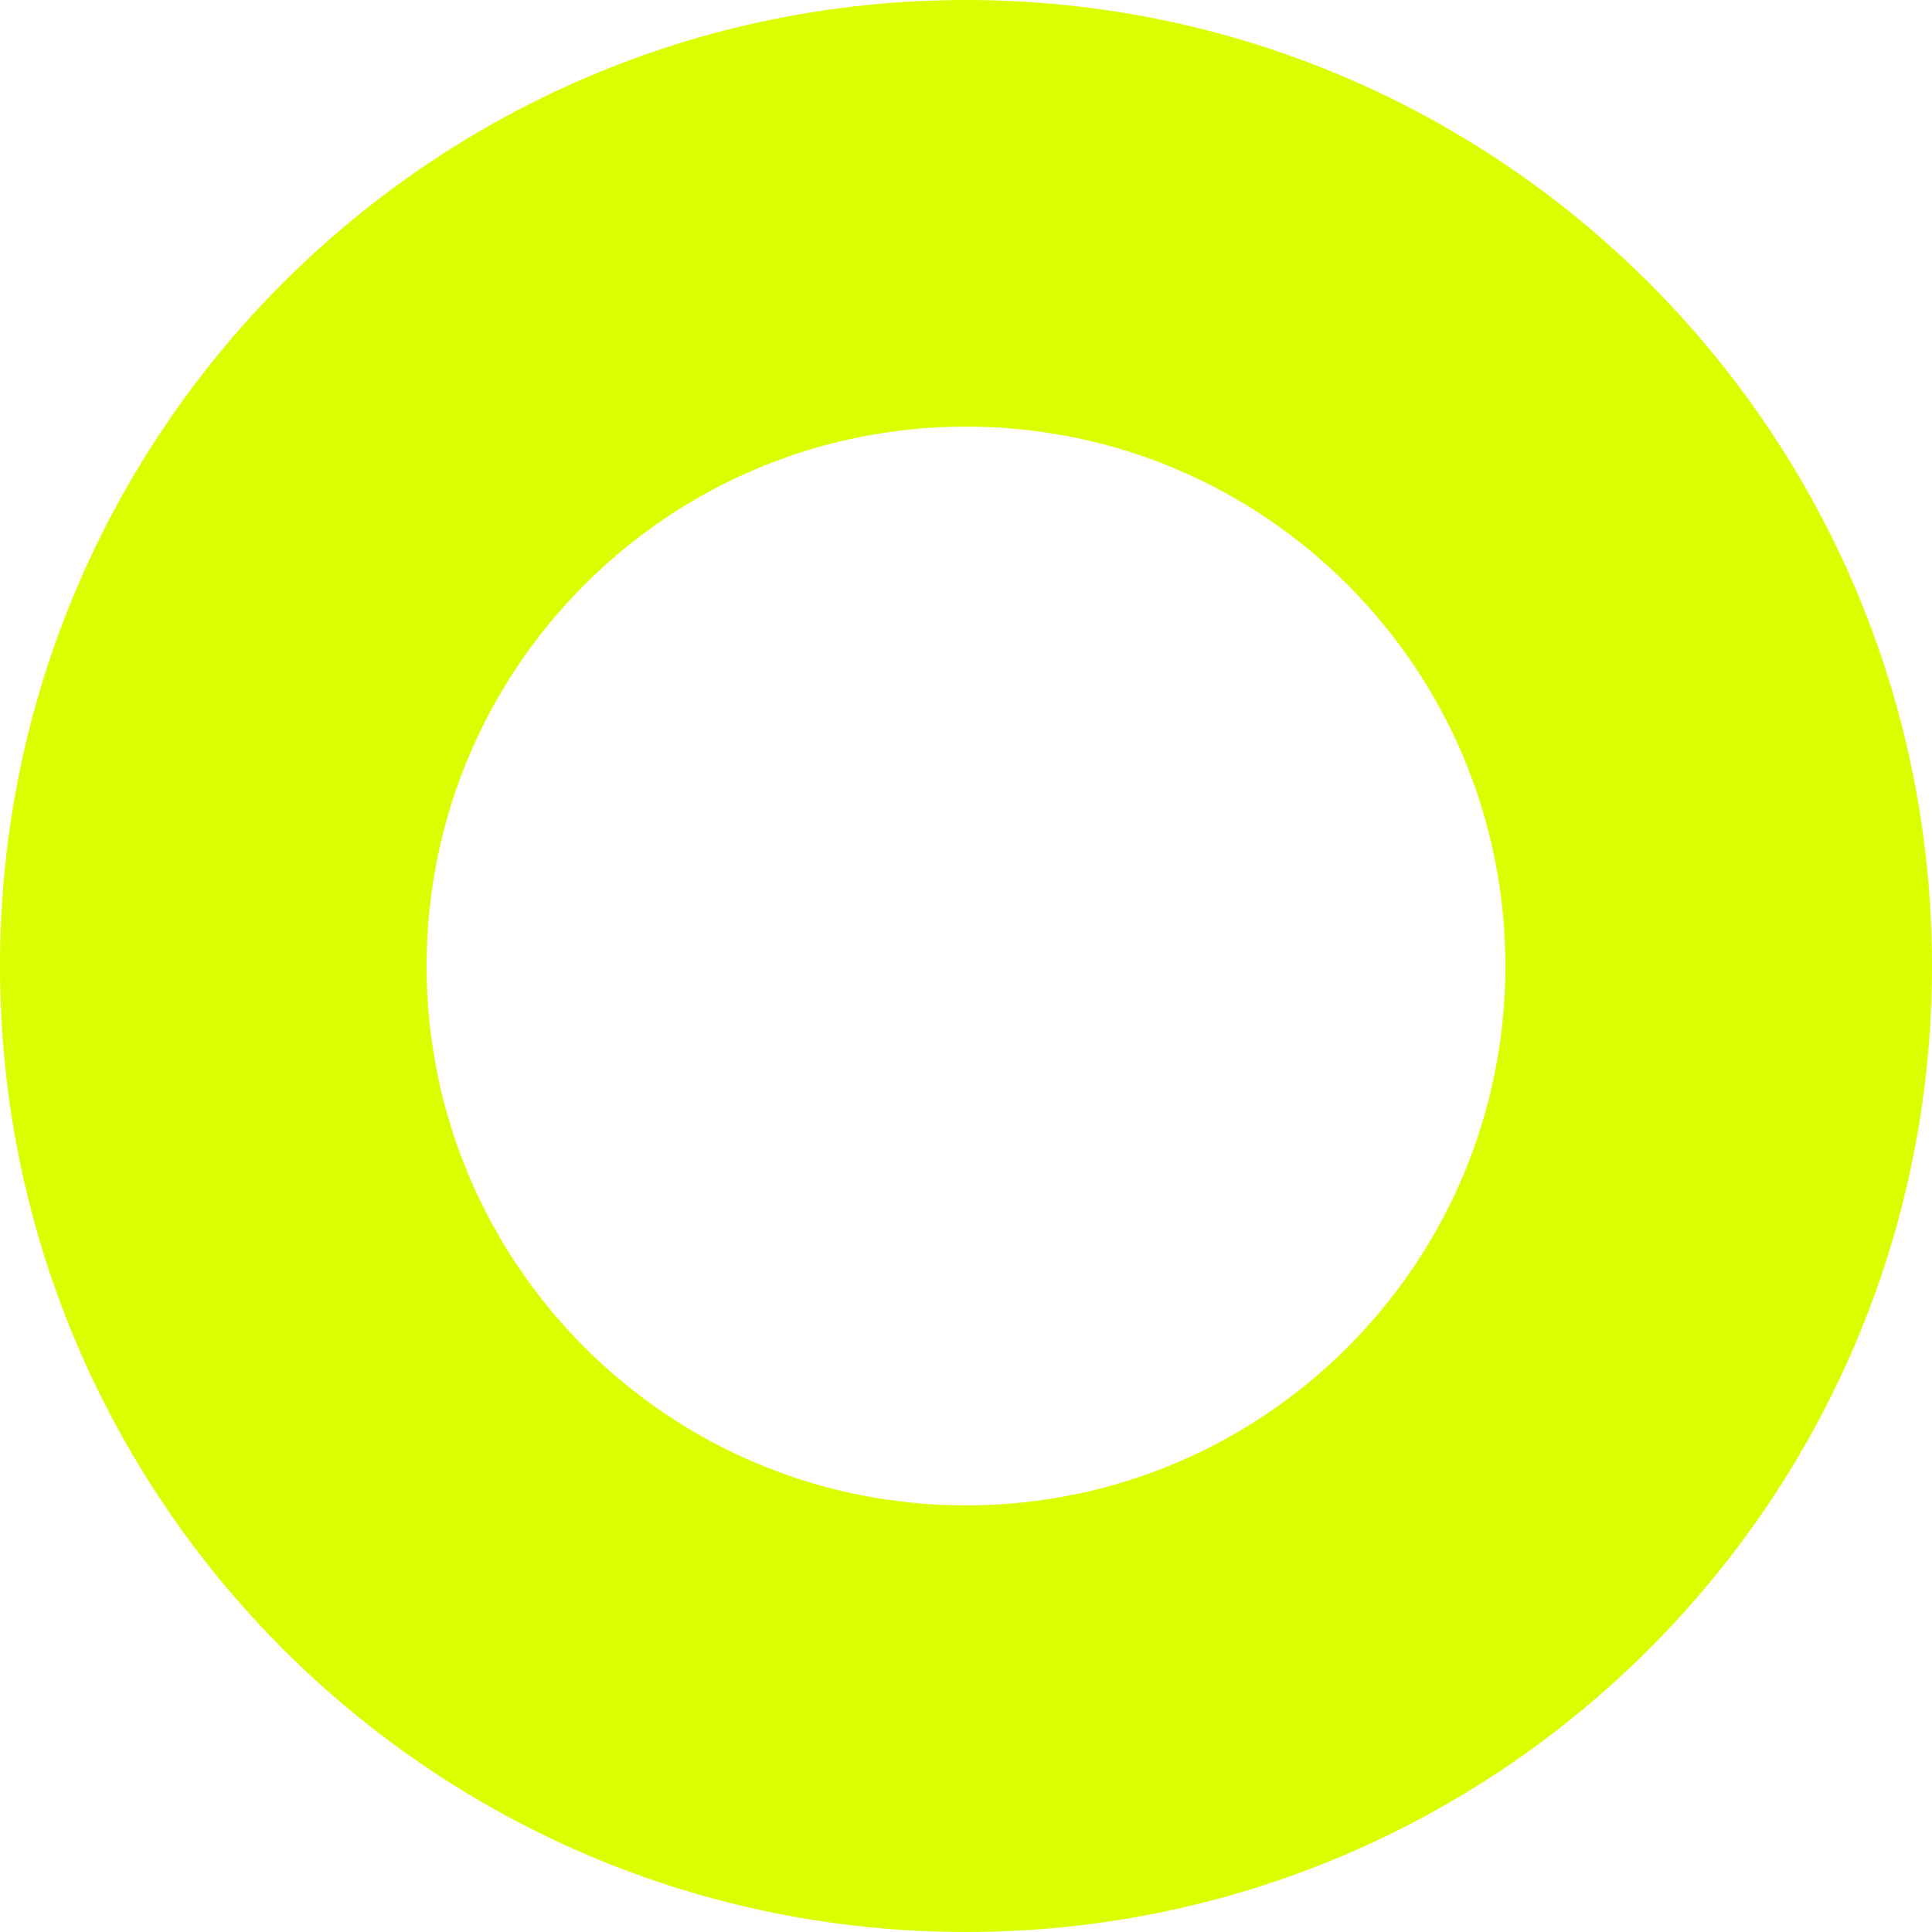
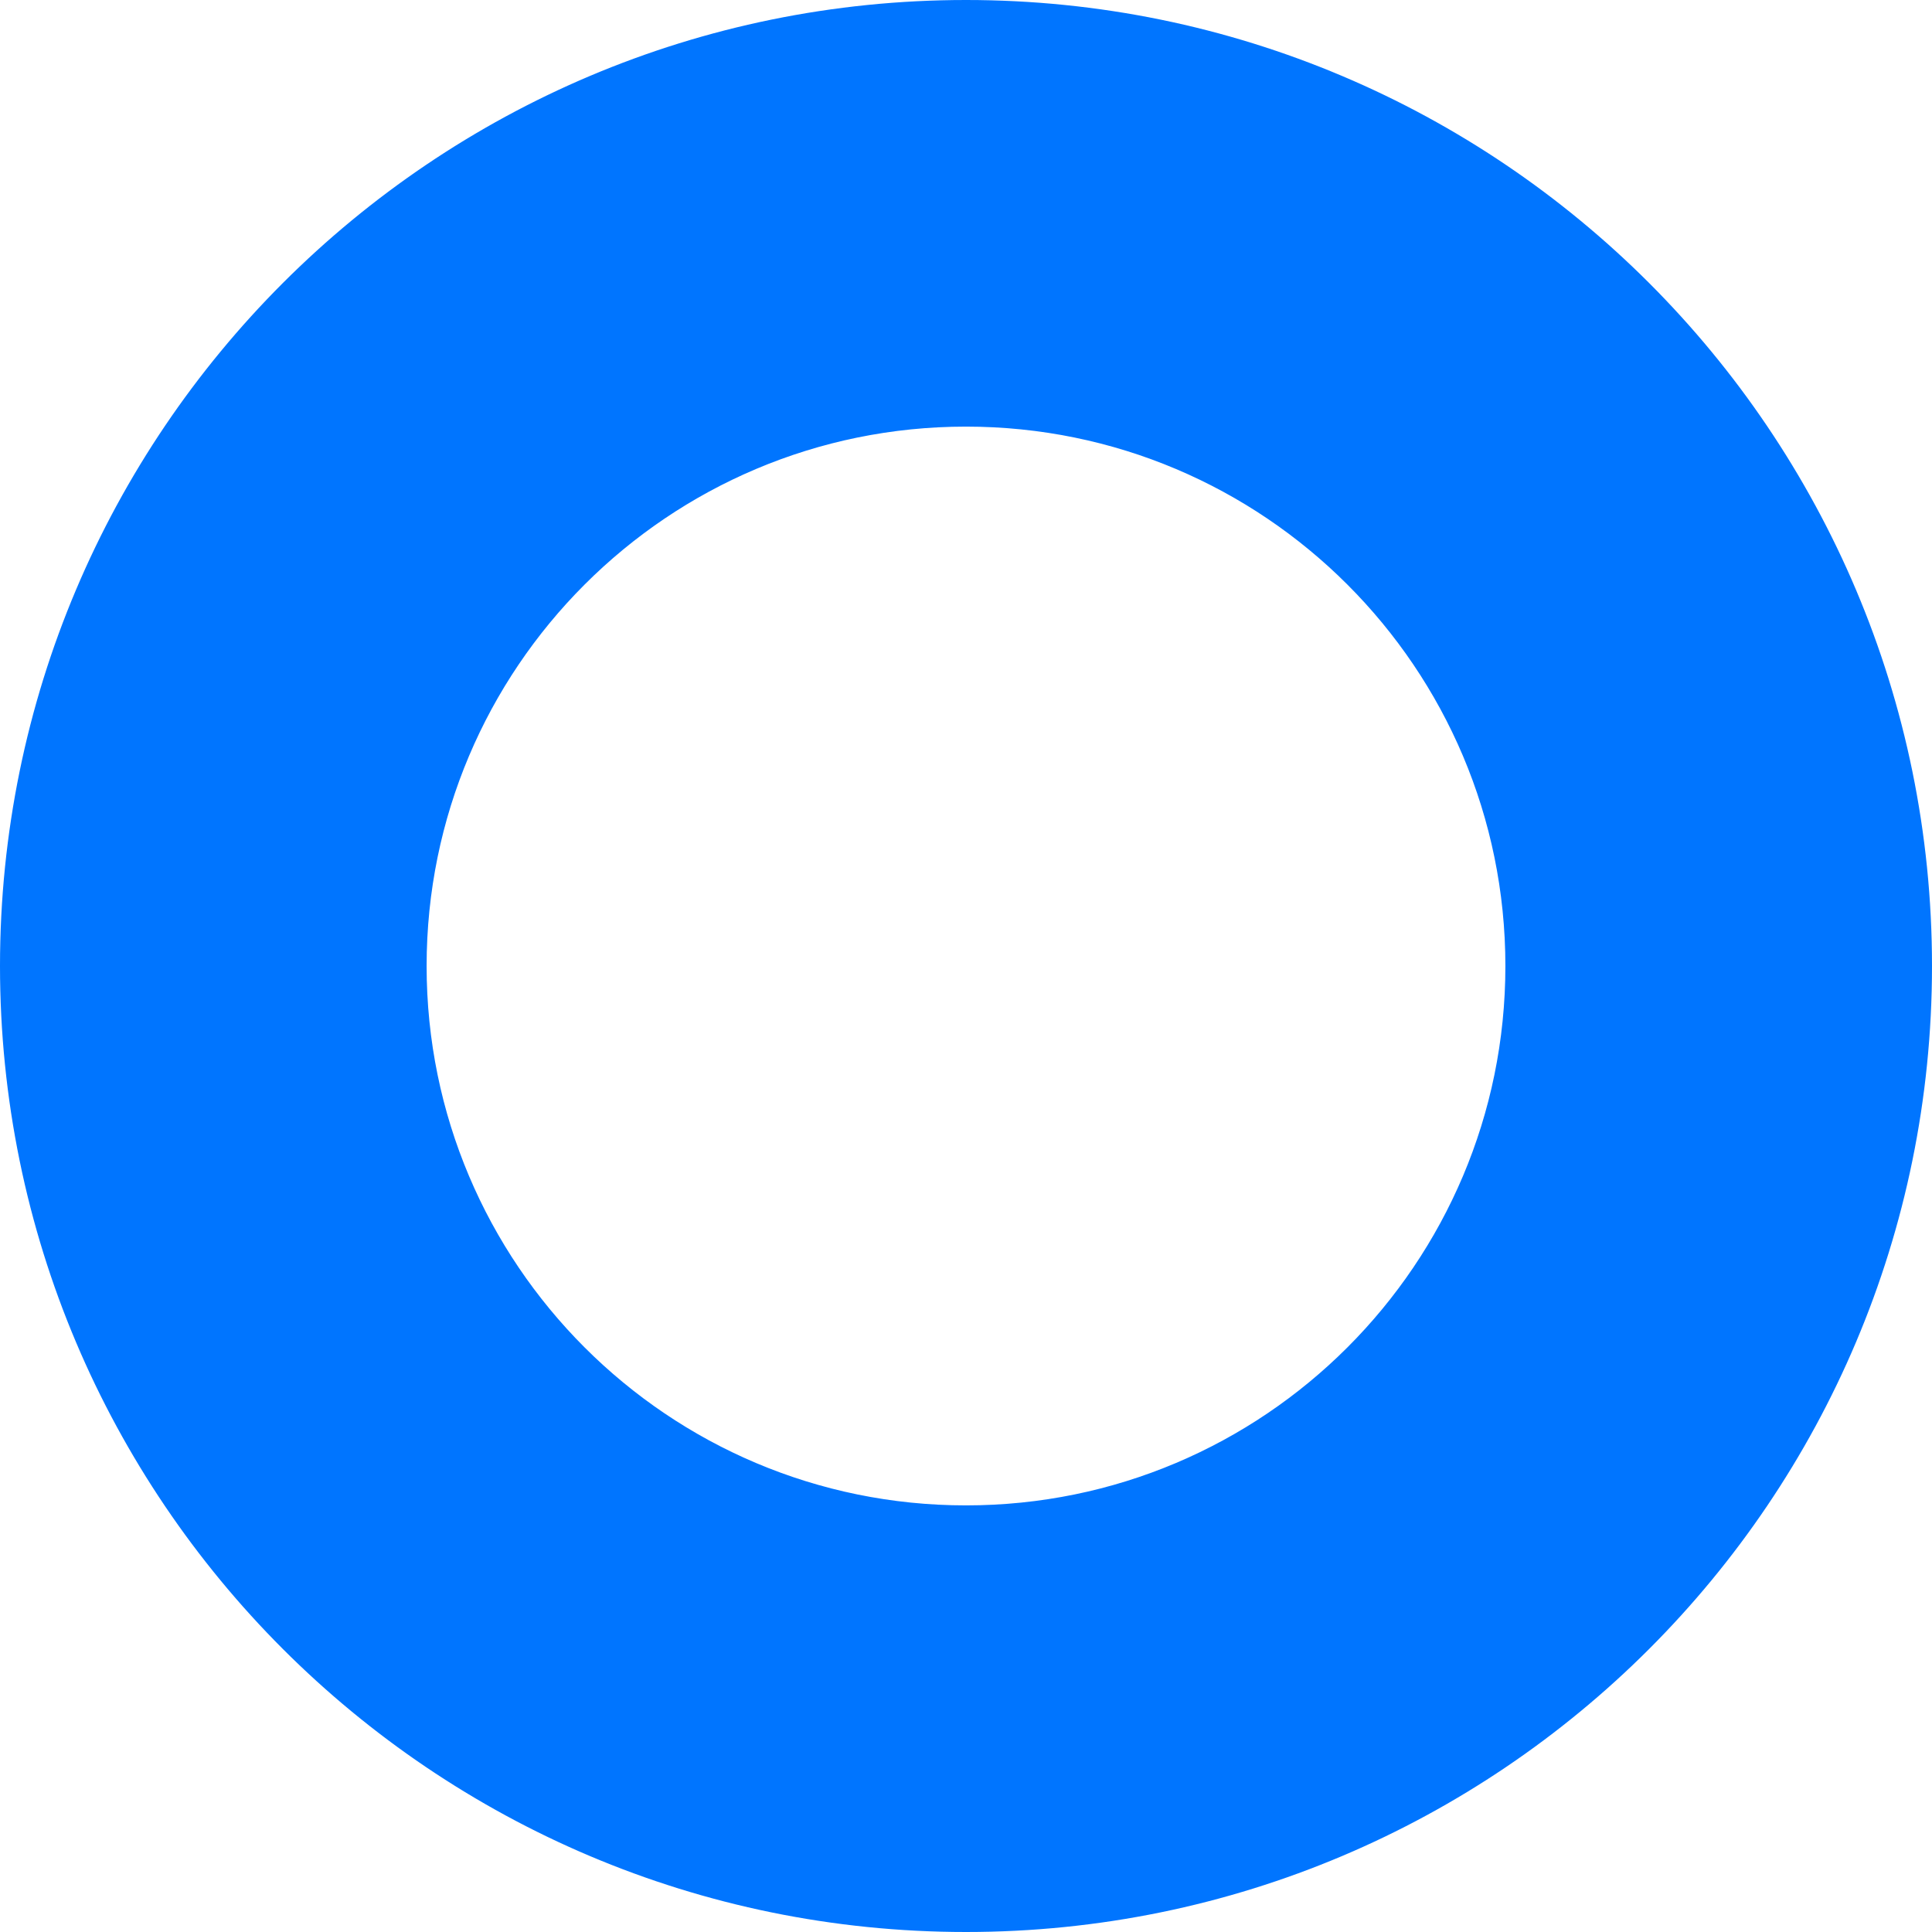
<svg xmlns="http://www.w3.org/2000/svg" width="54" height="54" viewBox="0 0 54 54" fill="none">
-   <path d="M43.076 27C43.076 35.879 35.879 43.076 27 43.076C18.121 43.076 10.924 35.879 10.924 27C10.924 18.121 18.121 10.924 27 10.924C35.879 10.924 43.076 18.121 43.076 27ZM27 53C41.359 53 53 41.359 53 27C53 12.641 41.359 1 27 1C12.641 1 1 12.641 1 27C1 41.359 12.641 53 27 53Z" fill="#DBFF00" stroke="#DBFF00" stroke-width="2" />
+   <path d="M43.076 27C43.076 35.879 35.879 43.076 27 43.076C18.121 43.076 10.924 35.879 10.924 27C10.924 18.121 18.121 10.924 27 10.924C35.879 10.924 43.076 18.121 43.076 27ZM27 53C41.359 53 53 41.359 53 27C53 12.641 41.359 1 27 1C12.641 1 1 12.641 1 27C1 41.359 12.641 53 27 53Z" fill="#0075FF" stroke="#0075FF" stroke-width="2" />
</svg>
